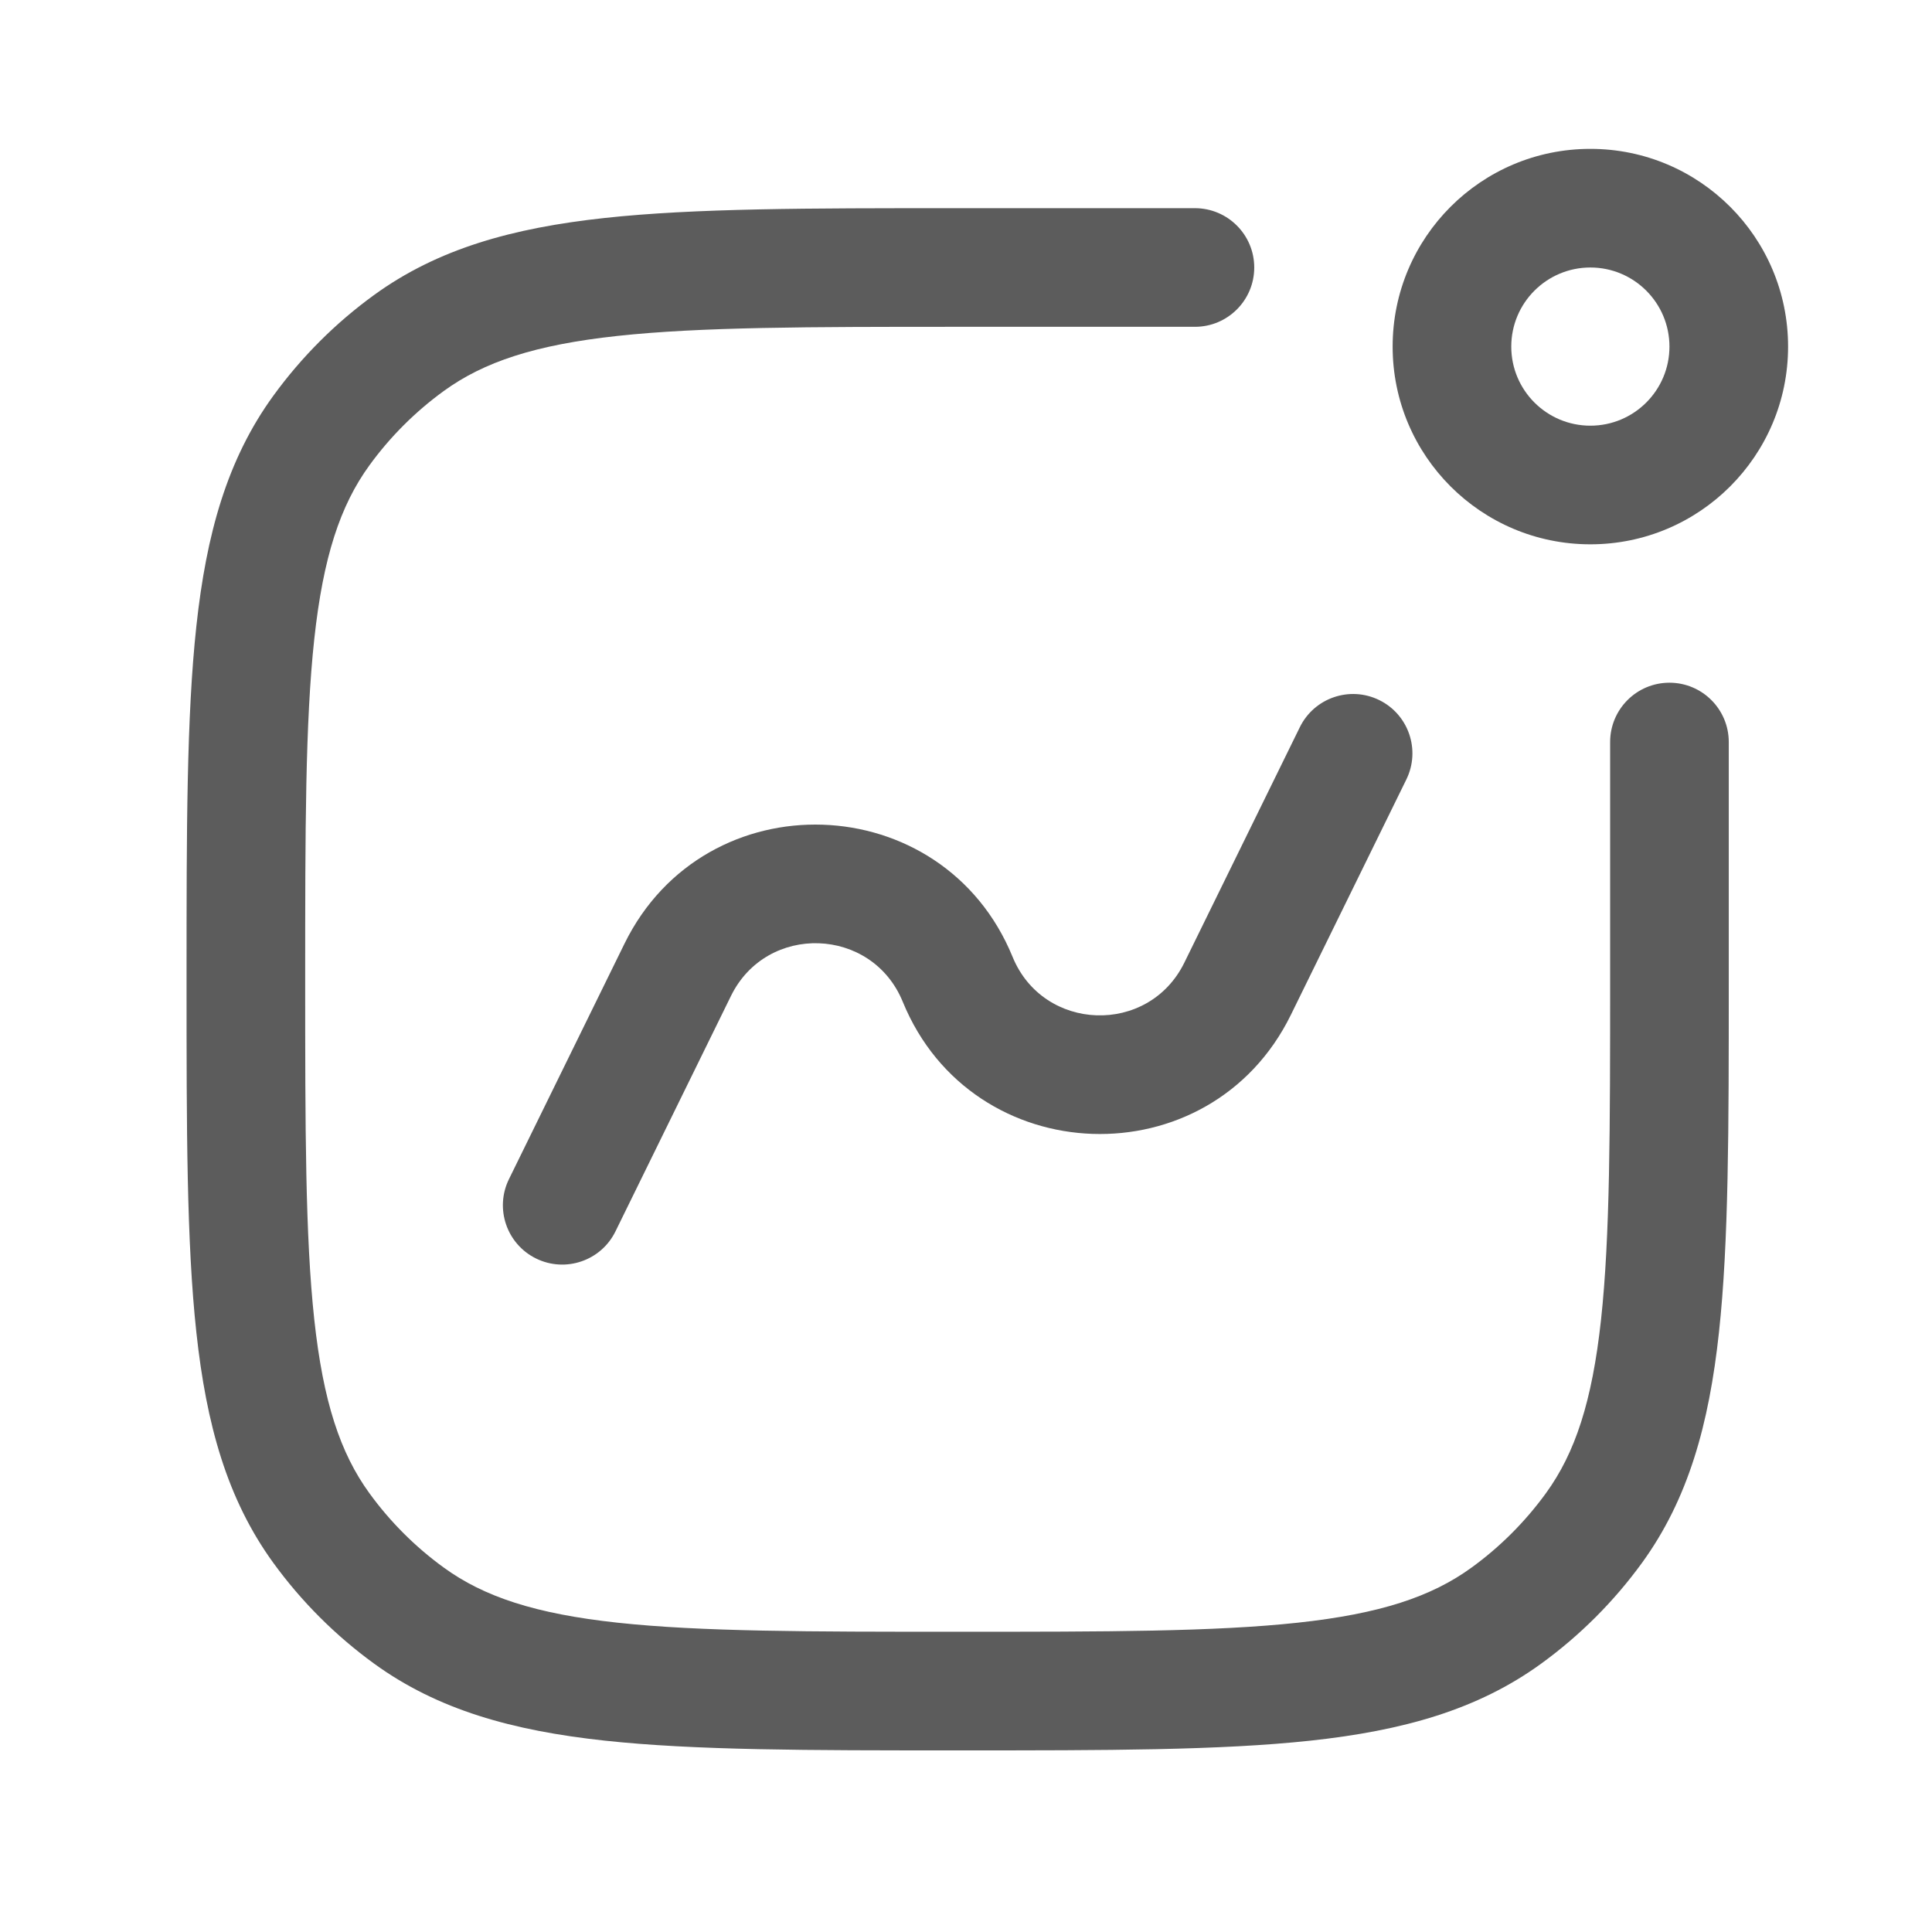
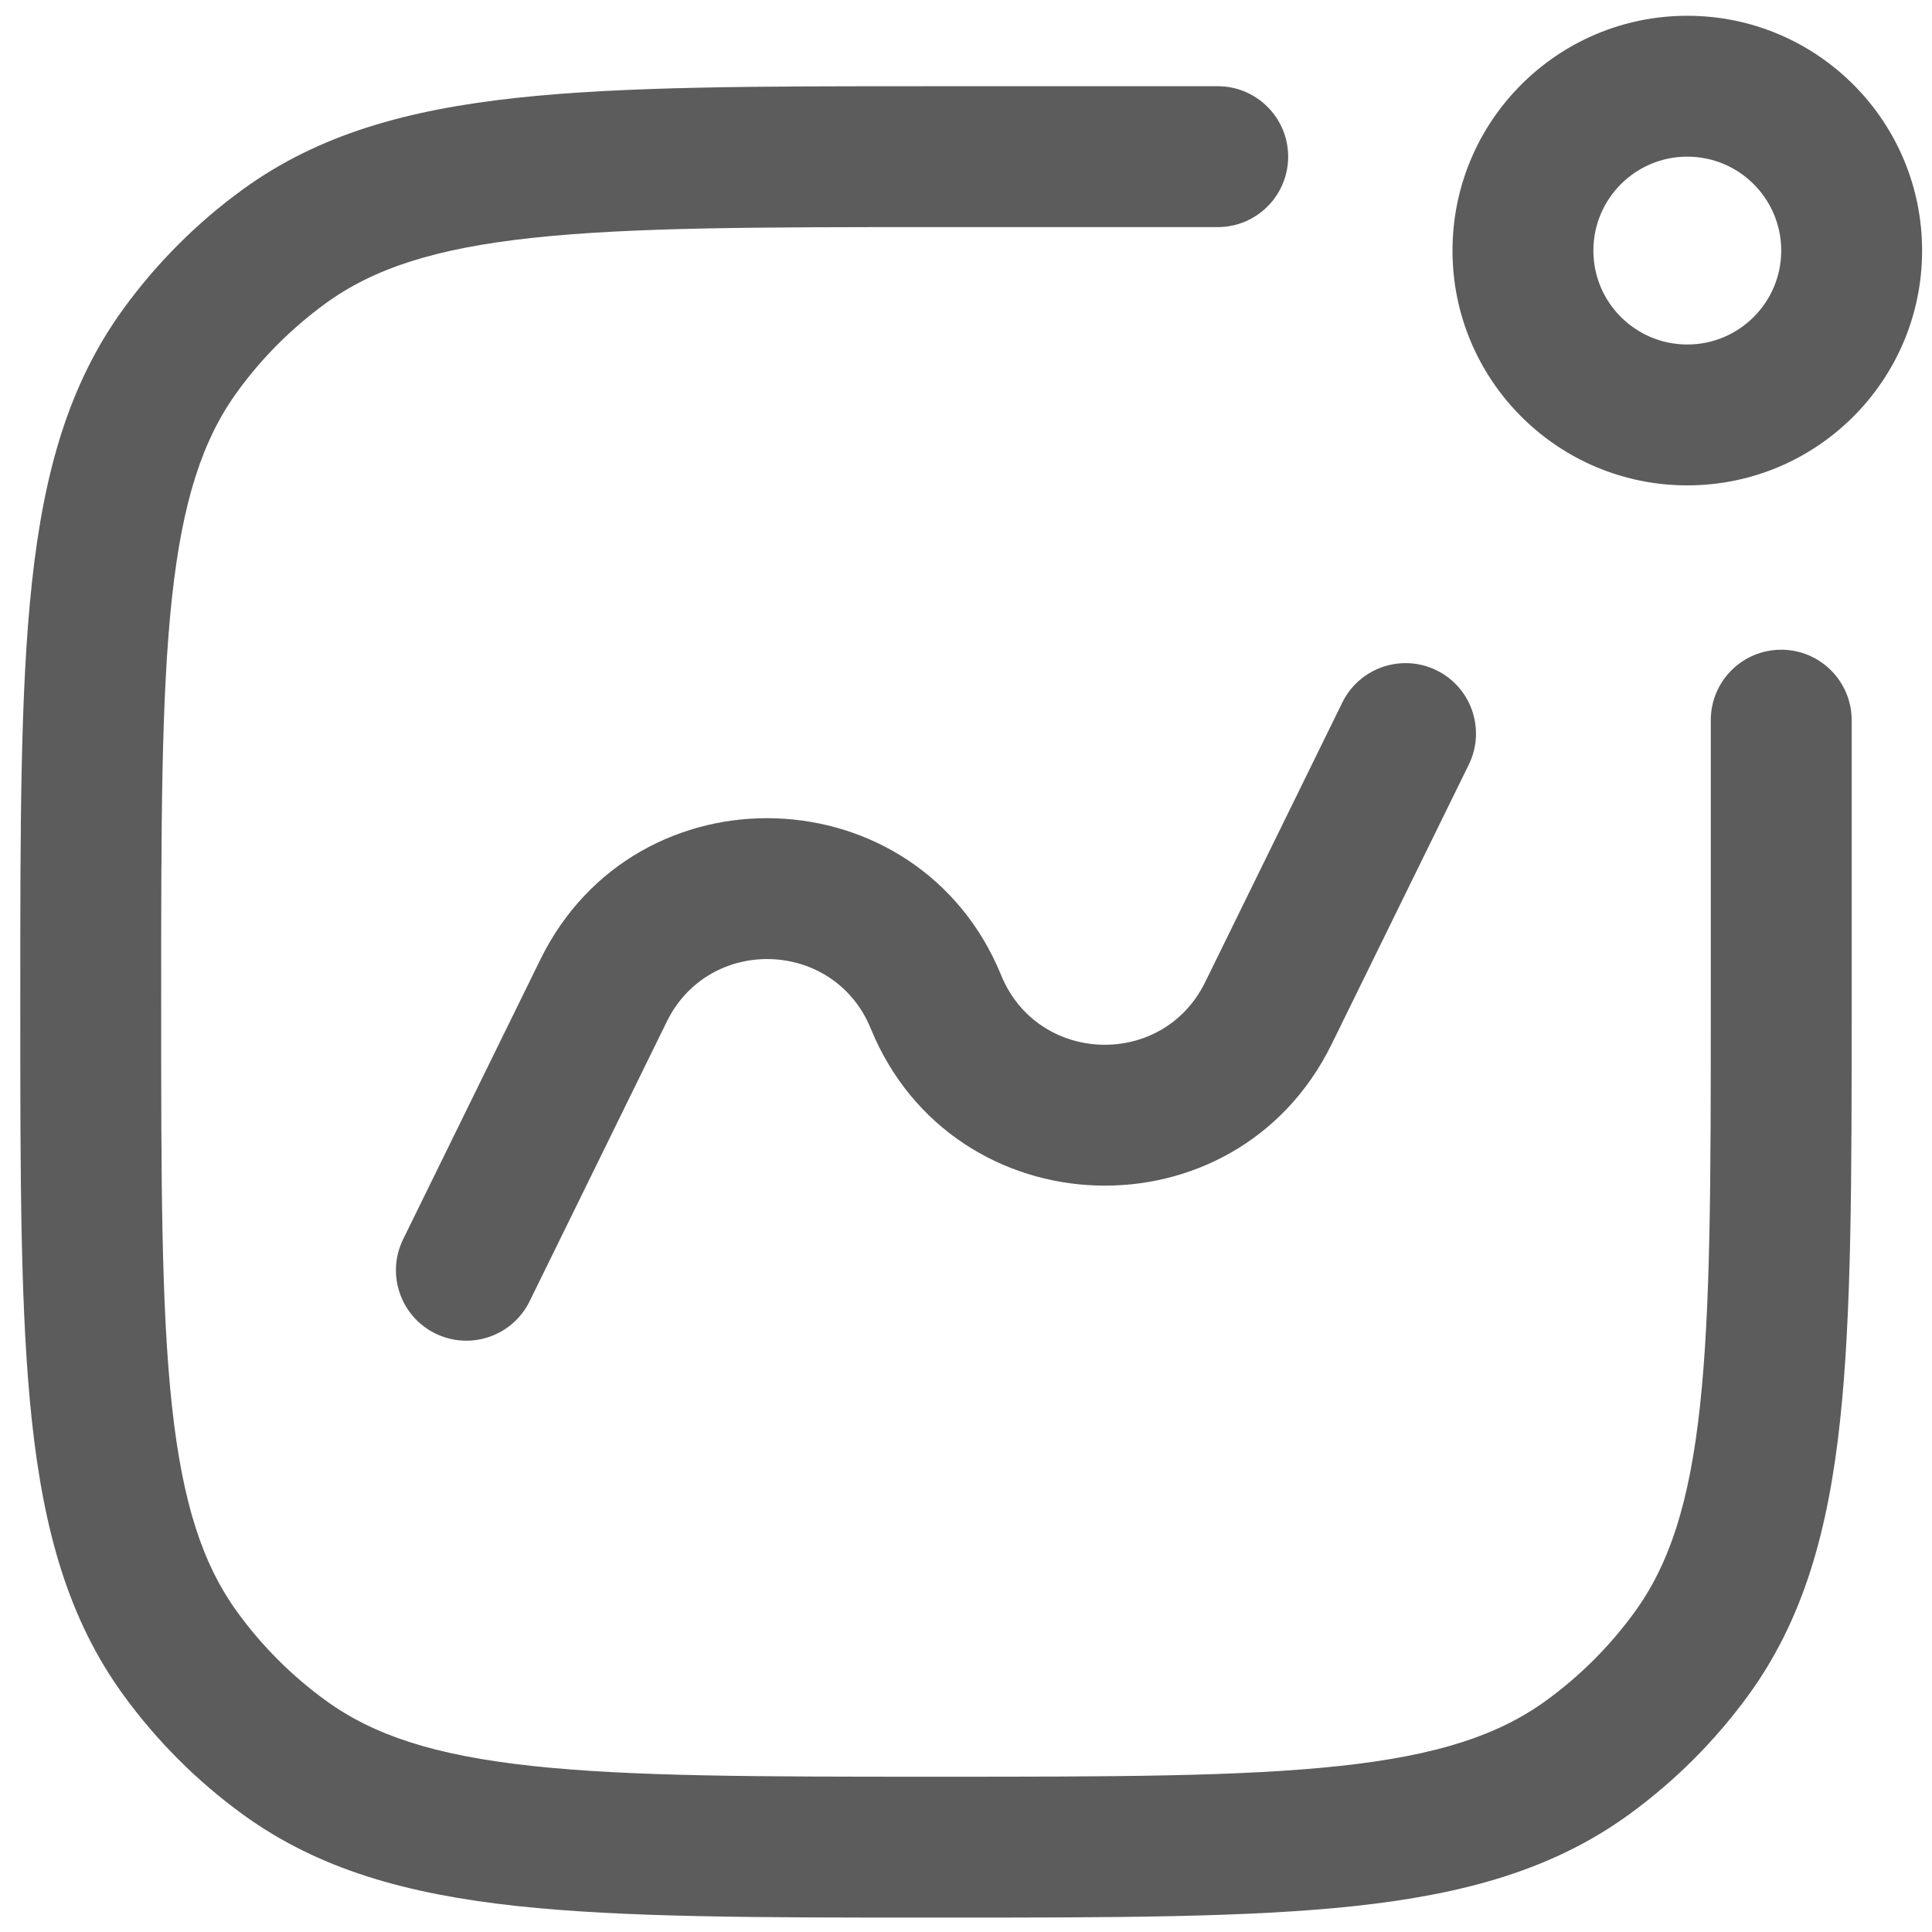
- <svg xmlns="http://www.w3.org/2000/svg" width="57" height="57" viewBox="0 0 57 57" fill="none">
-   <path d="M35.254 9.642C36.22 9.642 37.004 8.859 37.004 7.892C37.004 6.926 36.22 6.142 35.254 6.142L28.148 6.142C23.863 6.142 20.504 6.142 17.839 6.431C15.119 6.726 12.916 7.338 11.034 8.705C9.895 9.532 8.894 10.534 8.066 11.673C6.699 13.554 6.087 15.758 5.793 18.477C5.504 21.142 5.504 24.502 5.504 28.787V28.998C5.504 33.283 5.504 36.642 5.793 39.307C6.087 42.027 6.699 44.23 8.066 46.112C8.894 47.251 9.895 48.252 11.034 49.08C12.916 50.447 15.119 51.059 17.839 51.354C20.504 51.642 23.863 51.642 28.148 51.642H28.36C32.645 51.642 36.004 51.642 38.669 51.354C41.388 51.059 43.592 50.447 45.473 49.08C46.612 48.252 47.614 47.251 48.442 46.112C49.809 44.23 50.421 42.027 50.715 39.307C51.004 36.642 51.004 33.283 51.004 28.998V21.892C51.004 20.926 50.22 20.142 49.254 20.142C48.287 20.142 47.504 20.926 47.504 21.892V28.892C47.504 33.306 47.502 36.476 47.236 38.93C46.973 41.352 46.471 42.869 45.61 44.054C44.998 44.896 44.258 45.637 43.416 46.248C42.231 47.11 40.714 47.612 38.292 47.874C35.837 48.14 32.668 48.142 28.254 48.142C23.84 48.142 20.671 48.14 18.216 47.874C15.794 47.612 14.277 47.11 13.092 46.248C12.25 45.637 11.509 44.896 10.898 44.054C10.037 42.869 9.535 41.352 9.272 38.93C9.006 36.476 9.004 33.306 9.004 28.892C9.004 24.479 9.006 21.309 9.272 18.854C9.535 16.433 10.037 14.915 10.898 13.73C11.509 12.888 12.25 12.148 13.092 11.536C14.277 10.675 15.794 10.173 18.216 9.911C20.671 9.645 23.84 9.642 28.254 9.642H35.254Z" fill="#5C5C5C" />
-   <path d="M15.016 34.788C14.59 35.656 14.949 36.705 15.816 37.13C16.684 37.556 17.733 37.197 18.158 36.33L21.566 29.383C22.622 27.23 25.726 27.335 26.634 29.555C28.686 34.569 35.698 34.807 38.084 29.943L41.492 22.996C41.917 22.129 41.559 21.08 40.691 20.654C39.824 20.229 38.775 20.587 38.349 21.455L34.942 28.401C33.886 30.555 30.782 30.449 29.874 28.23C27.822 23.215 20.809 22.978 18.424 27.842L15.016 34.788Z" fill="#5C5C5C" />
-   <path fill-rule="evenodd" clip-rule="evenodd" d="M41.087 10.226C41.087 13.447 43.699 16.059 46.921 16.059C50.142 16.059 52.754 13.447 52.754 10.226C52.754 7.004 50.142 4.392 46.921 4.392C43.699 4.392 41.087 7.004 41.087 10.226ZM44.587 10.226C44.587 11.514 45.632 12.559 46.921 12.559C48.209 12.559 49.254 11.514 49.254 10.226C49.254 8.937 48.209 7.892 46.921 7.892C45.632 7.892 44.587 8.937 44.587 10.226Z" fill="#5C5C5C" />
+ <svg xmlns="http://www.w3.org/2000/svg" width="48" height="48" viewBox="0 0 48 48" fill="none">
+   <path d="M30.254 5.642C31.22 5.642 32.004 4.859 32.004 3.892C32.004 2.926 31.22 2.142 30.254 2.142L23.148 2.142C18.863 2.142 15.504 2.142 12.839 2.431C10.119 2.726 7.916 3.338 6.034 4.705C4.895 5.532 3.894 6.534 3.066 7.673C1.699 9.554 1.087 11.758 0.793 14.477C0.504 17.142 0.504 20.502 0.504 24.787V24.998C0.504 29.283 0.504 32.642 0.793 35.307C1.087 38.027 1.699 40.23 3.066 42.112C3.894 43.251 4.895 44.252 6.034 45.08C7.916 46.447 10.119 47.059 12.839 47.354C15.504 47.642 18.863 47.642 23.148 47.642H23.36C27.645 47.642 31.004 47.642 33.669 47.354C36.388 47.059 38.592 46.447 40.473 45.08C41.612 44.252 42.614 43.251 43.442 42.112C44.809 40.23 45.421 38.027 45.715 35.307C46.004 32.642 46.004 29.283 46.004 24.998V17.892C46.004 16.926 45.22 16.142 44.254 16.142C43.287 16.142 42.504 16.926 42.504 17.892V24.892C42.504 29.306 42.502 32.476 42.236 34.93C41.973 37.352 41.471 38.869 40.61 40.054C39.998 40.896 39.258 41.637 38.416 42.248C37.231 43.11 35.714 43.612 33.292 43.874C30.837 44.14 27.668 44.142 23.254 44.142C18.84 44.142 15.671 44.14 13.216 43.874C10.794 43.612 9.277 43.11 8.092 42.248C7.25 41.637 6.509 40.896 5.898 40.054C5.037 38.869 4.535 37.352 4.272 34.93C4.006 32.476 4.004 29.306 4.004 24.892C4.004 20.479 4.006 17.309 4.272 14.854C4.535 12.433 5.037 10.915 5.898 9.73C6.509 8.888 7.25 8.148 8.092 7.536C9.277 6.675 10.794 6.173 13.216 5.911C15.671 5.645 18.84 5.642 23.254 5.642H30.254Z" fill="#5C5C5C" />
+   <path d="M10.016 30.788C9.59 31.656 9.949 32.705 10.816 33.13C11.684 33.556 12.733 33.197 13.158 32.33L16.566 25.383C17.622 23.23 20.726 23.335 21.634 25.555C23.686 30.569 30.698 30.807 33.084 25.943L36.492 18.996C36.917 18.129 36.559 17.08 35.691 16.654C34.824 16.229 33.775 16.587 33.349 17.455L29.942 24.401C28.886 26.555 25.782 26.449 24.874 24.23C22.822 19.215 15.809 18.978 13.424 23.842L10.016 30.788Z" fill="#5C5C5C" />
+   <path fill-rule="evenodd" clip-rule="evenodd" d="M36.087 6.226C36.087 9.447 38.699 12.059 41.921 12.059C45.142 12.059 47.754 9.447 47.754 6.226C47.754 3.004 45.142 0.392 41.921 0.392C38.699 0.392 36.087 3.004 36.087 6.226ZM39.587 6.226C39.587 7.514 40.632 8.559 41.921 8.559C43.209 8.559 44.254 7.514 44.254 6.226C44.254 4.937 43.209 3.892 41.921 3.892C40.632 3.892 39.587 4.937 39.587 6.226Z" fill="#5C5C5C" />
</svg>
